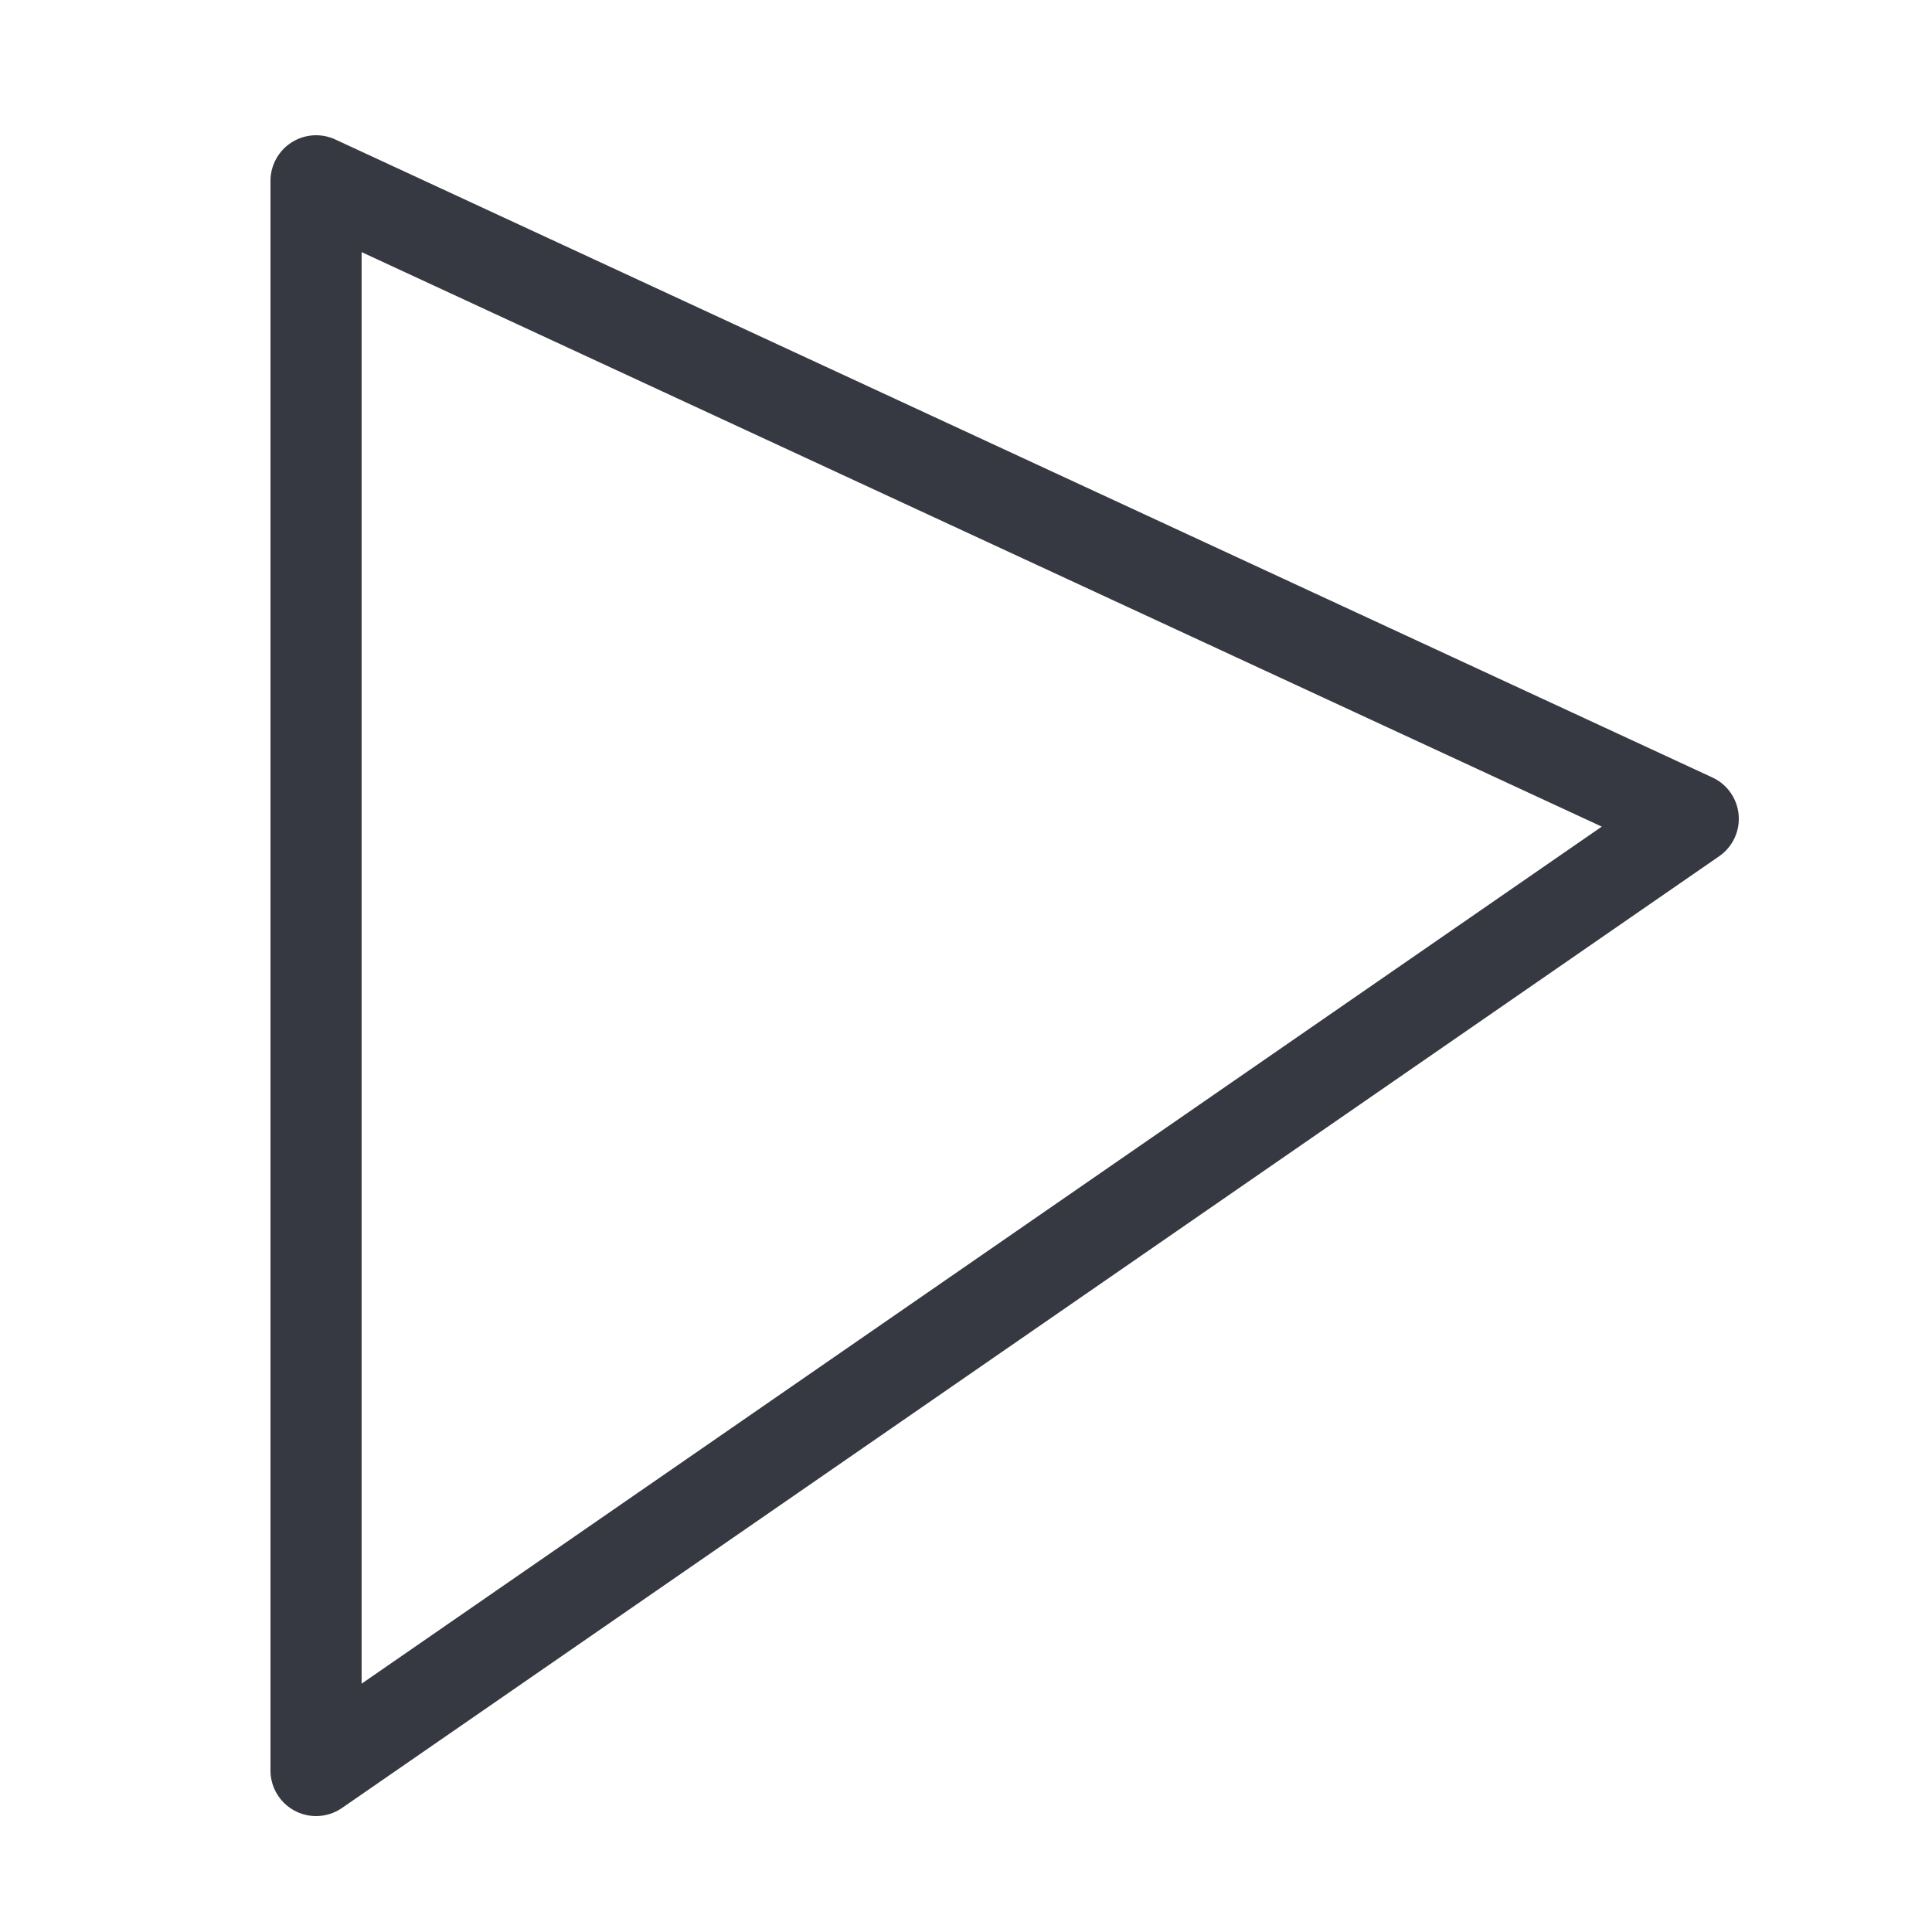
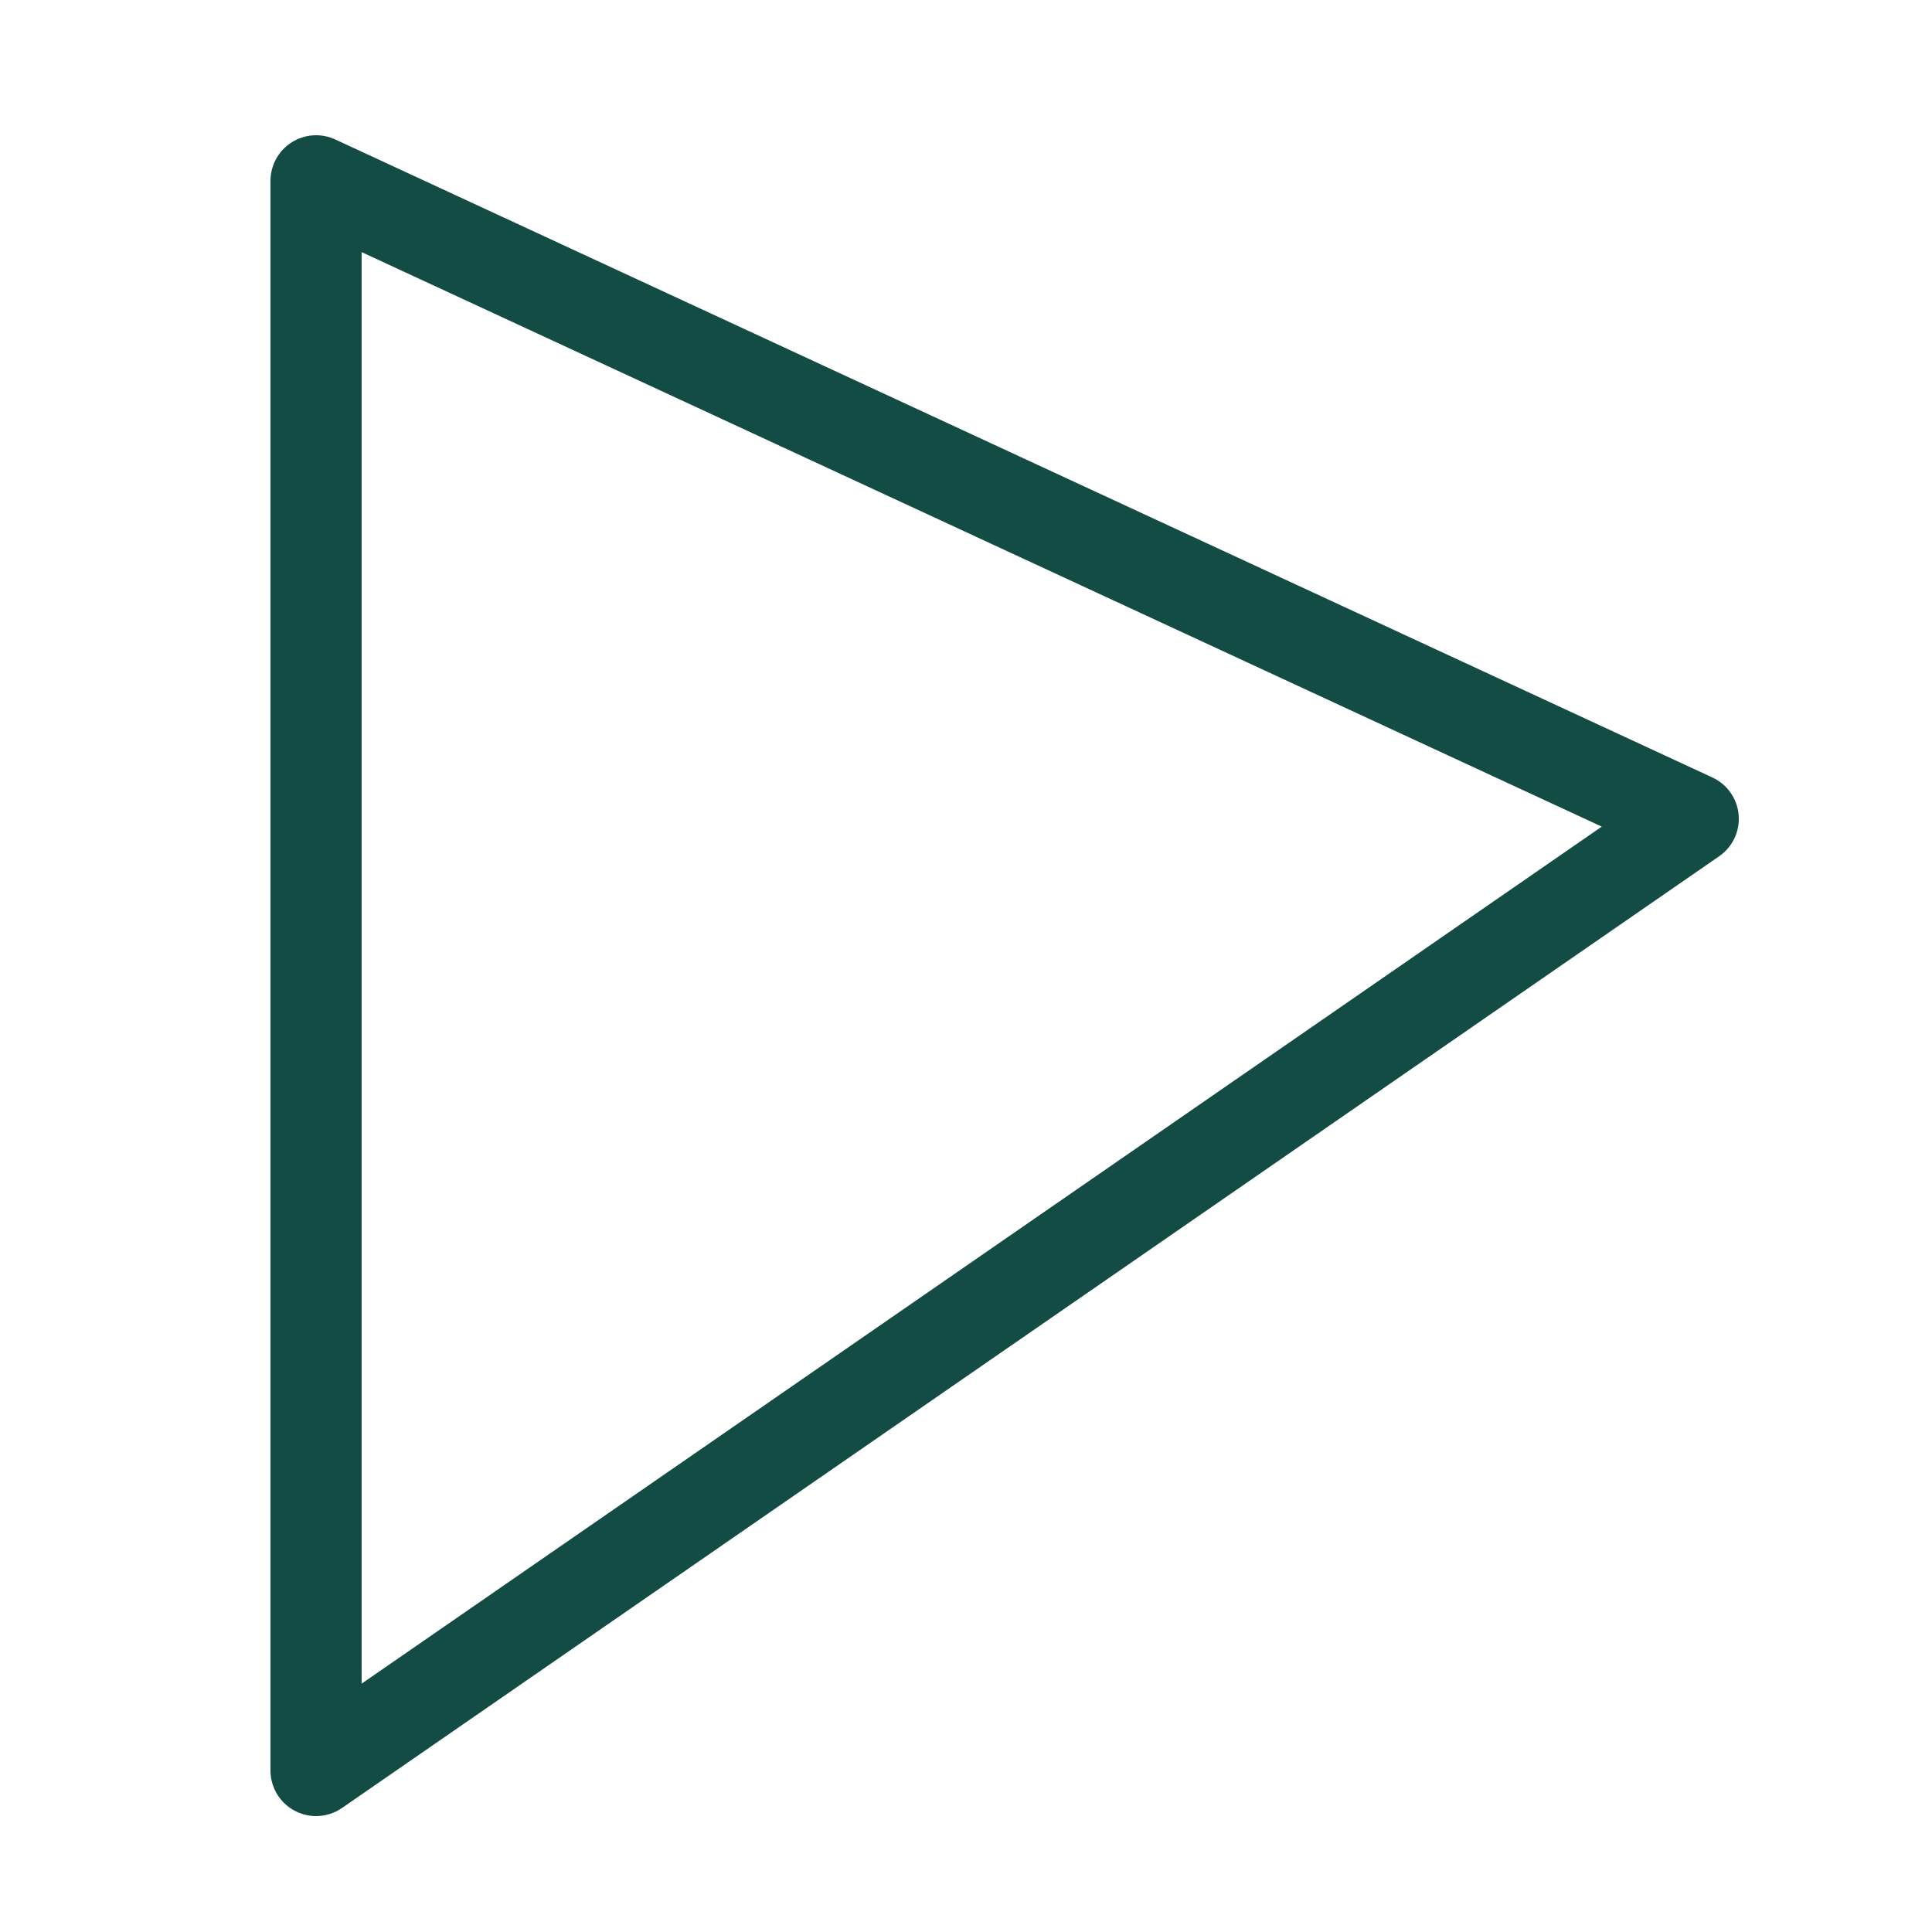
<svg xmlns="http://www.w3.org/2000/svg" width="100" height="100">
-   <path d="M16.359 94A2.358 2.358 0 0 1 14 91.642V9.357a2.362 2.362 0 0 1 3.35-2.14l71.283 33.025a2.356 2.356 0 0 1 .35 4.078L17.7 93.582a2.356 2.356 0 0 1-1.341.418zm2.358-80.951v74.097l64.19-44.36-64.19-29.737z" fill="#373942" fill-rule="evenodd" />
+   <path d="M16.359 94A2.358 2.358 0 0 1 14 91.642V9.357a2.362 2.362 0 0 1 3.35-2.14l71.283 33.025a2.356 2.356 0 0 1 .35 4.078L17.7 93.582a2.356 2.356 0 0 1-1.341.418zm2.358-80.951v74.097l64.19-44.36-64.19-29.737z" fill="#134B45" fill-rule="evenodd" />
</svg>
